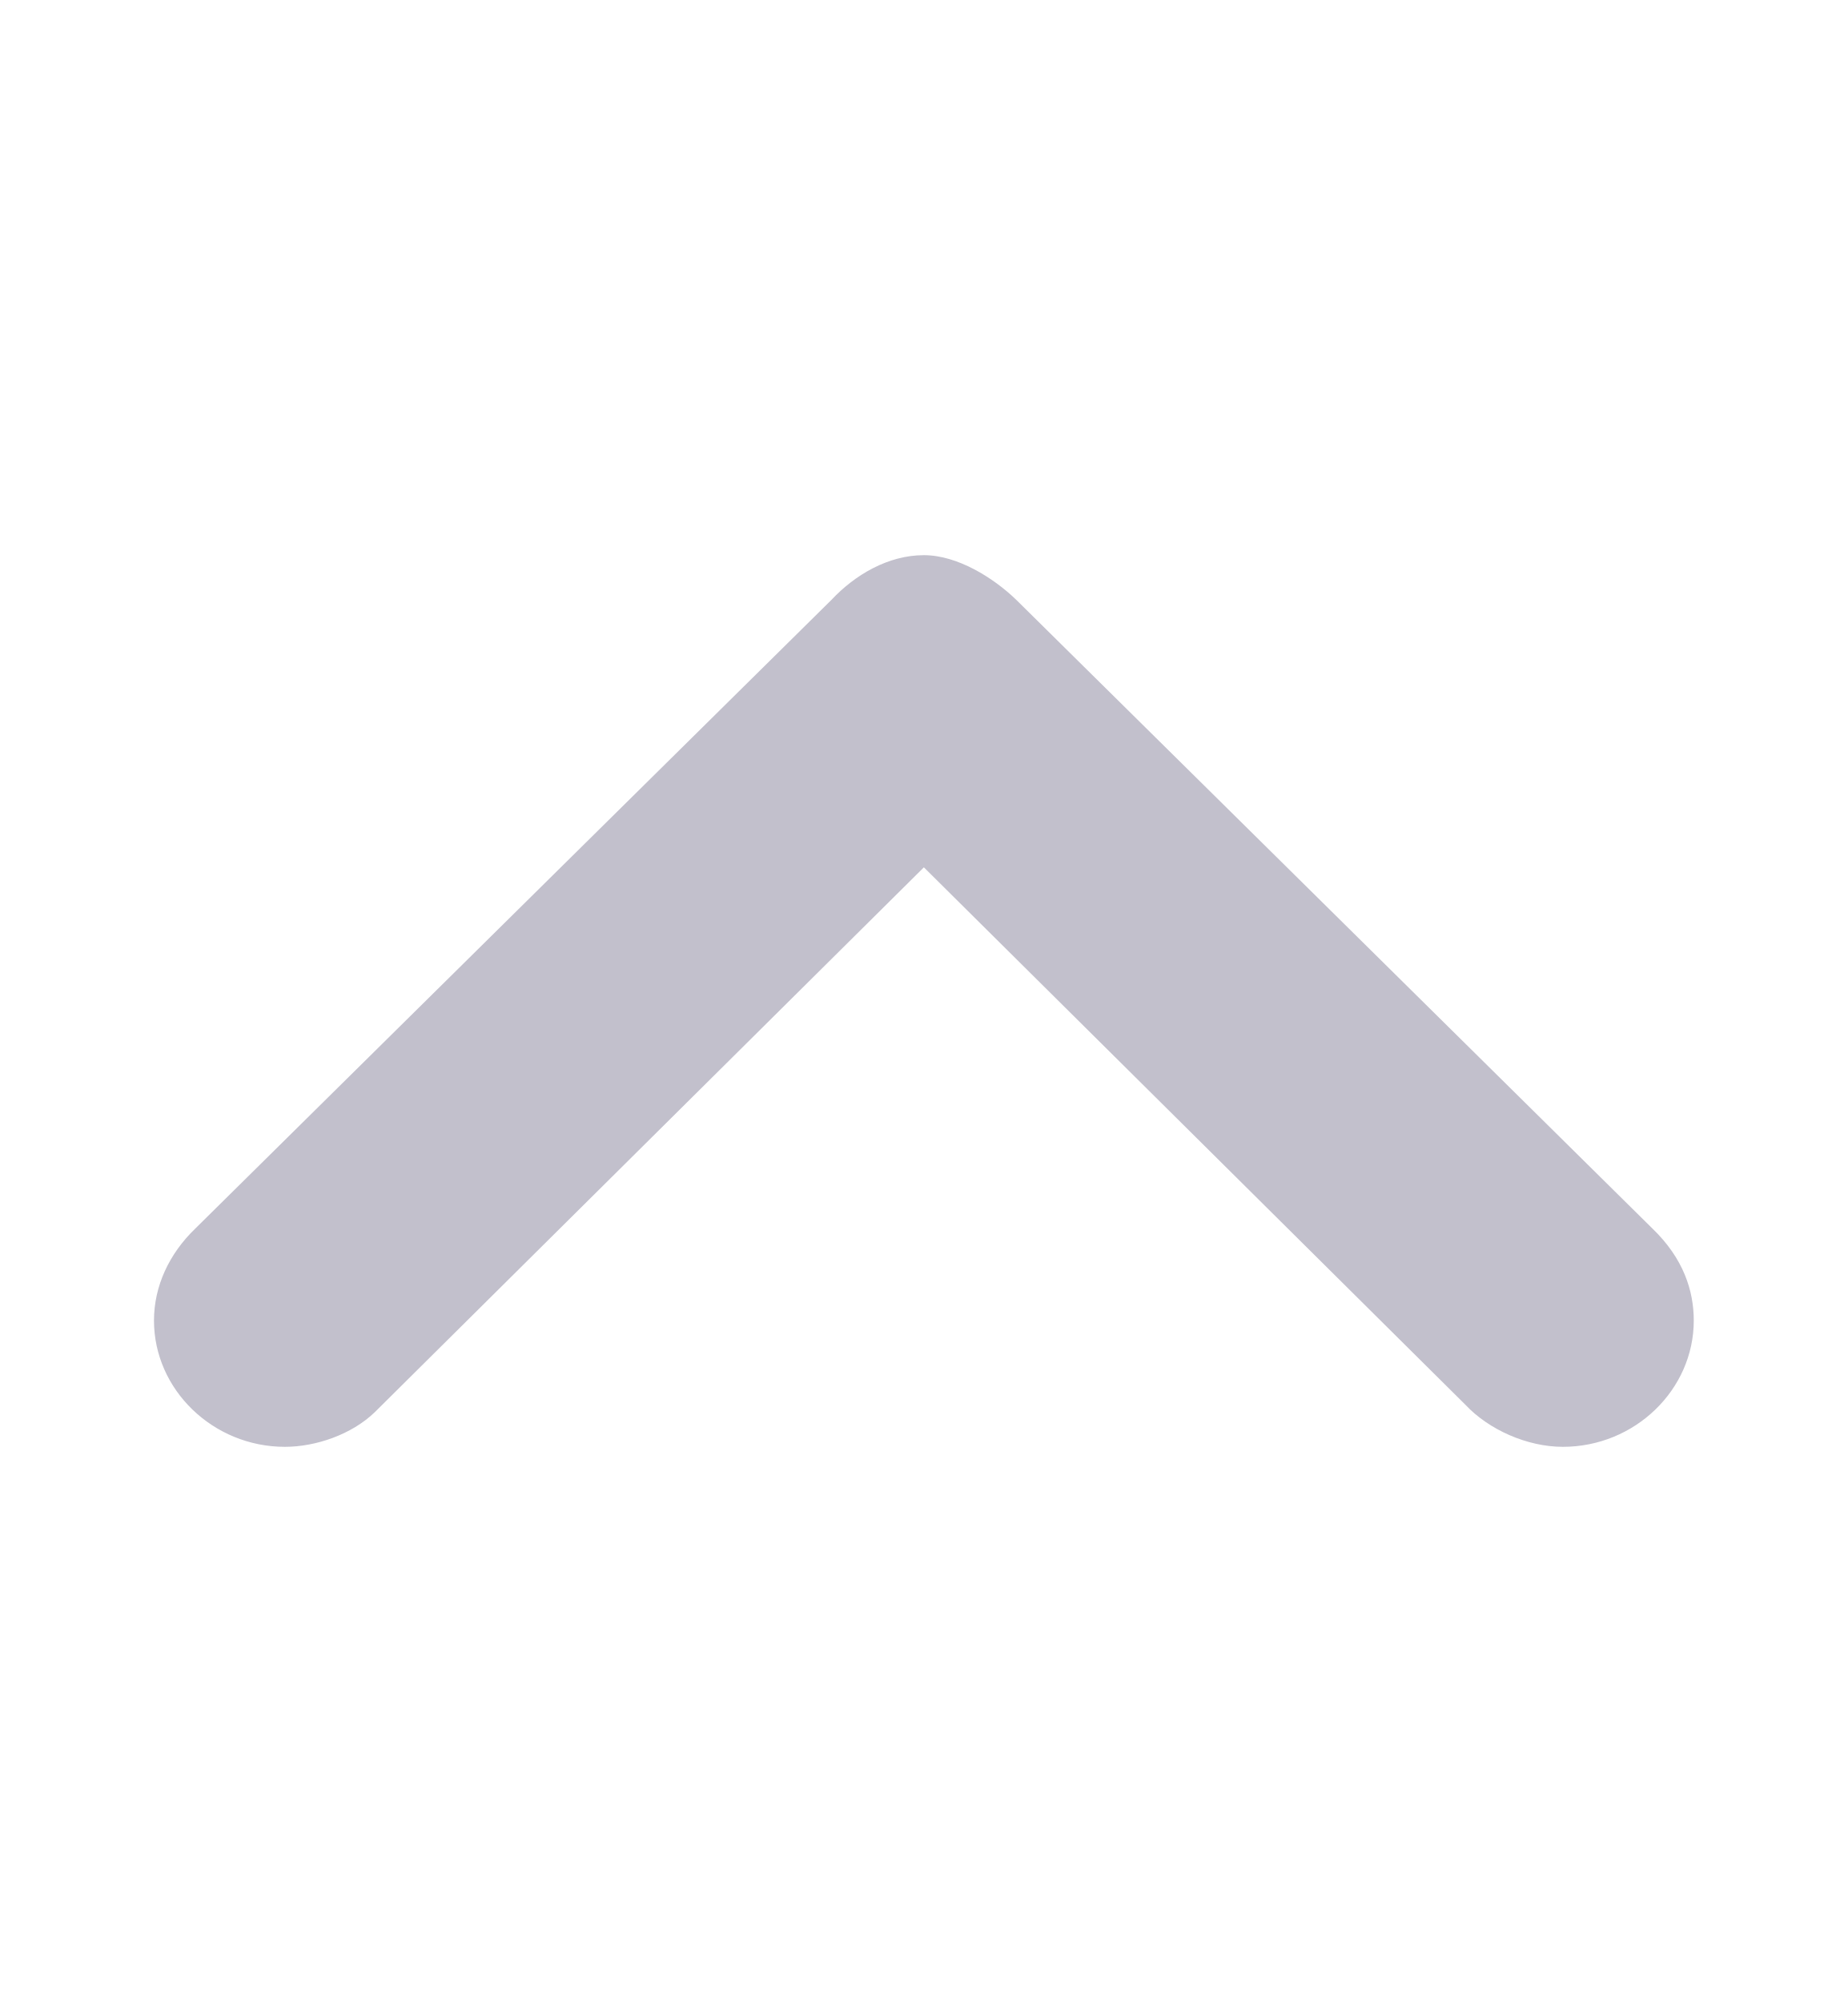
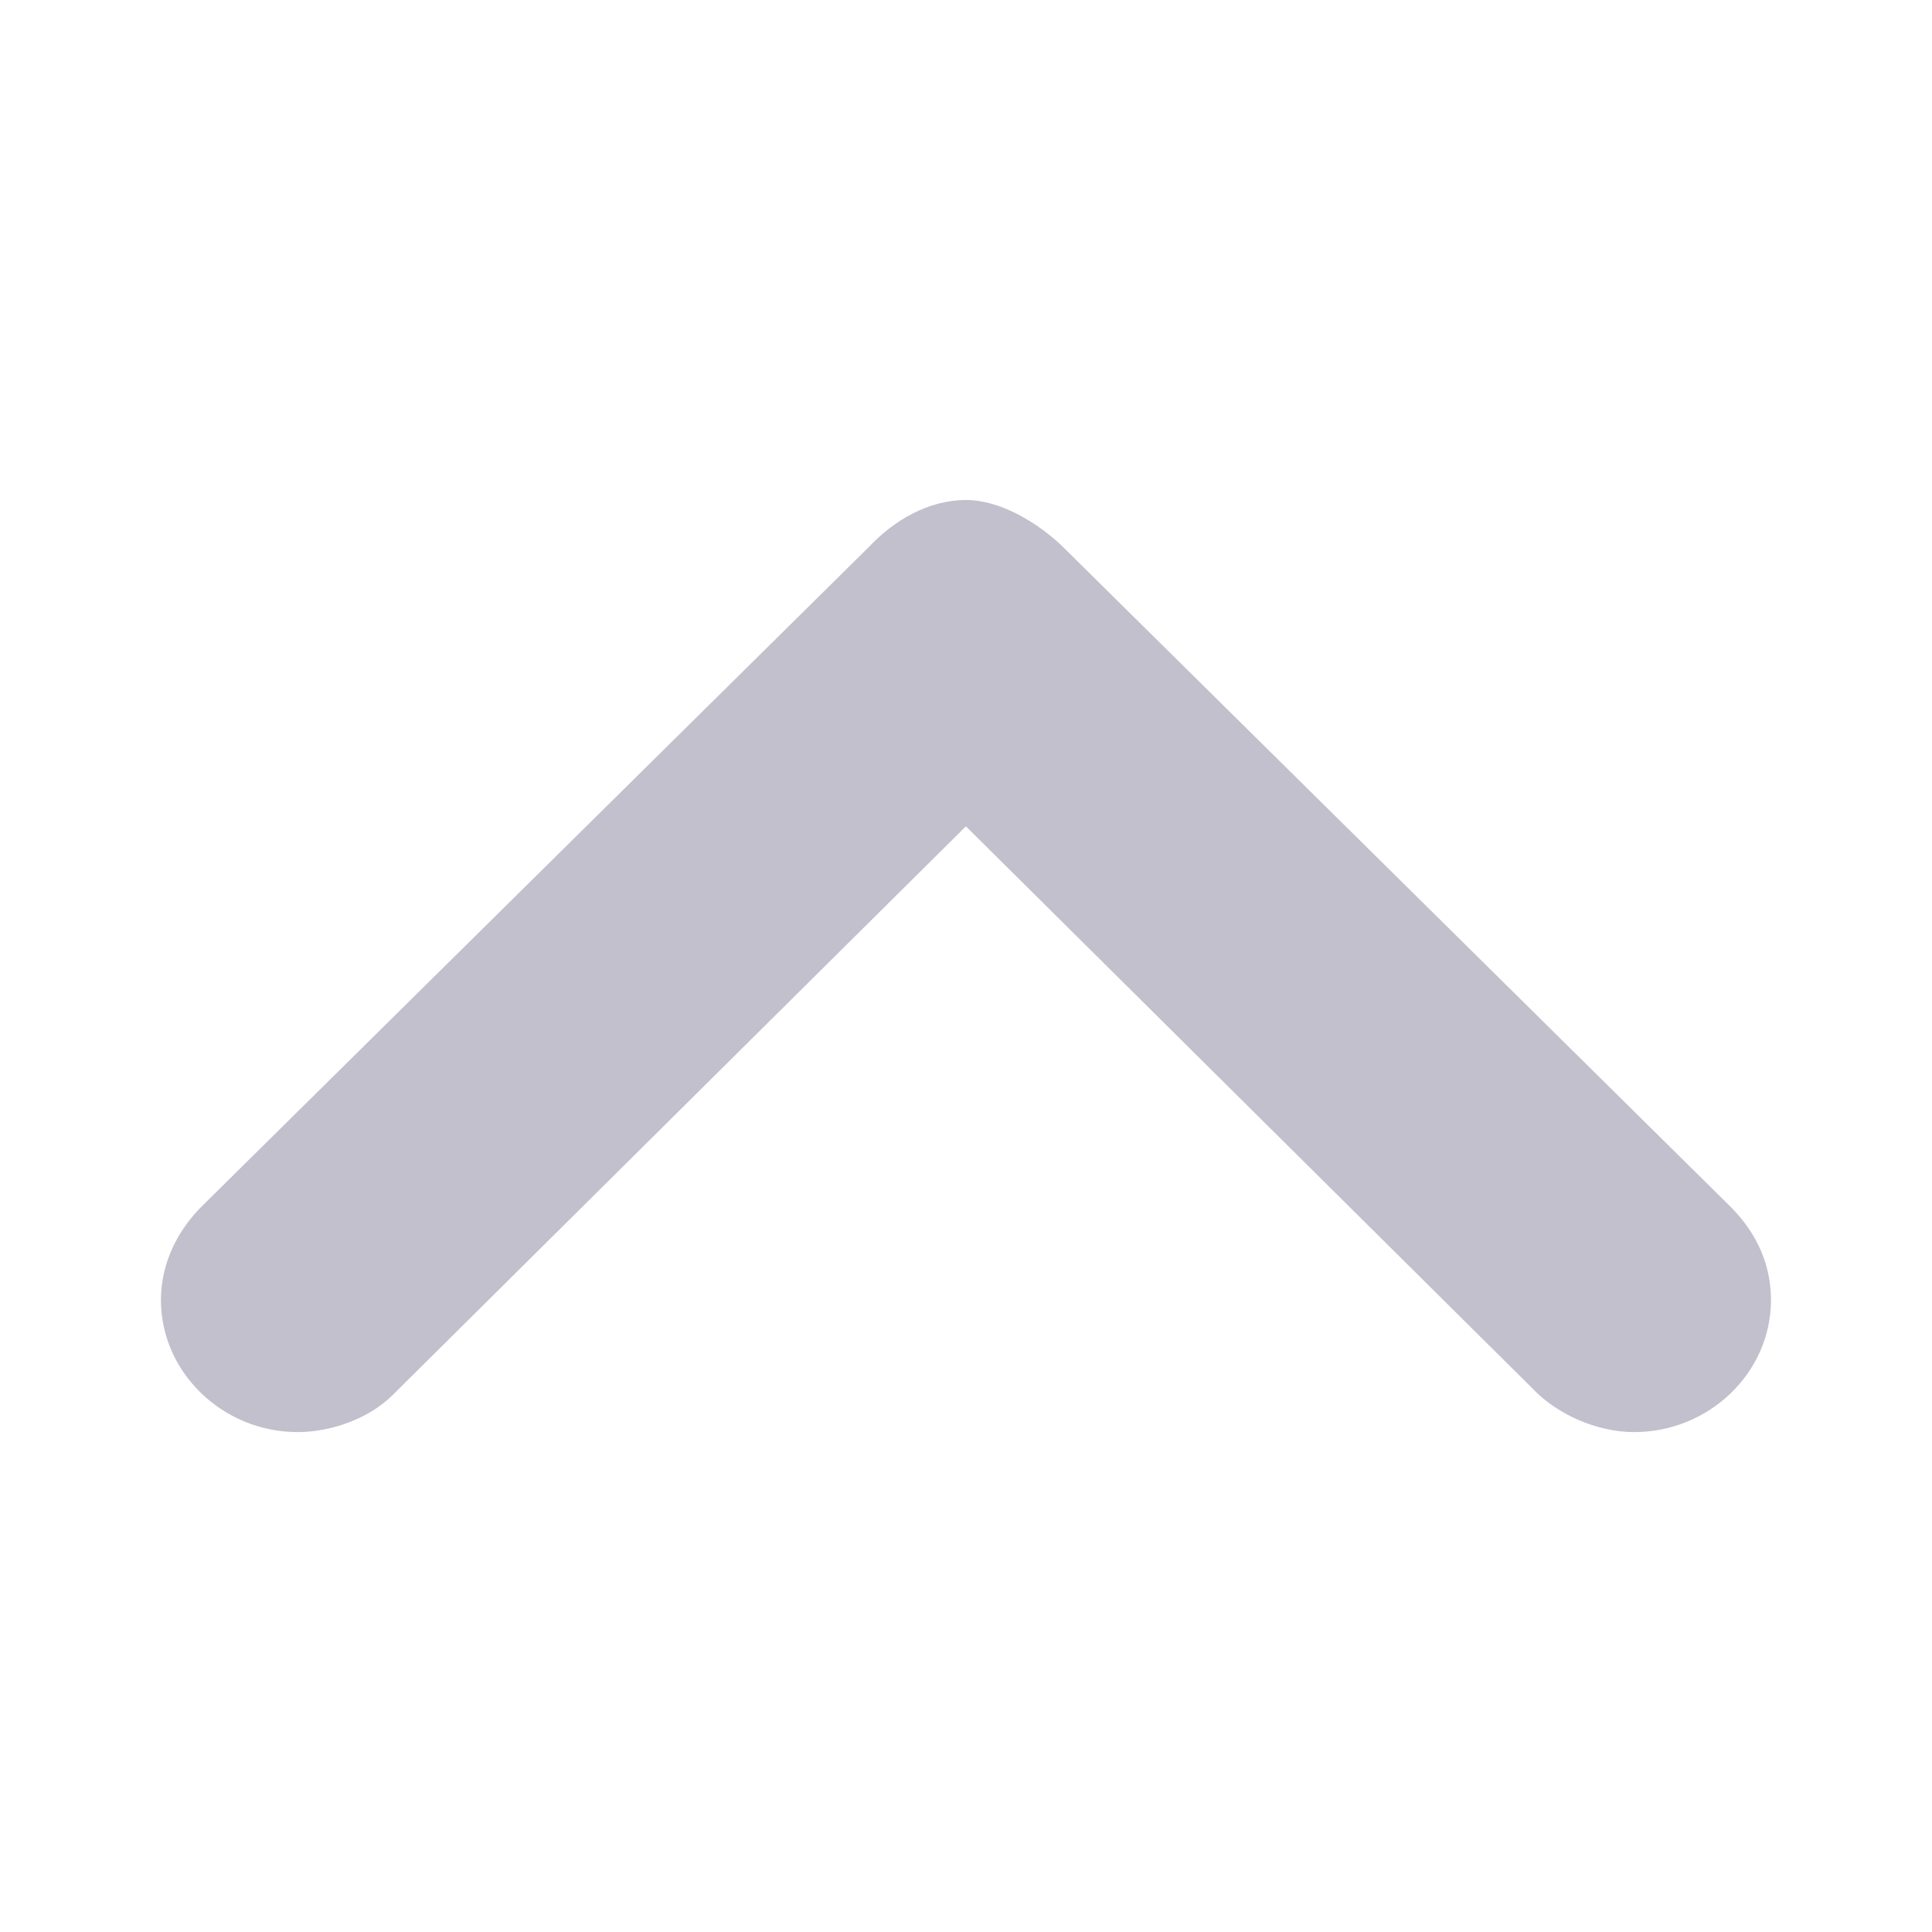
- <svg xmlns="http://www.w3.org/2000/svg" width="12" height="13" viewBox="0 0 12 13" fill="none">
-   <path fill-rule="evenodd" clip-rule="evenodd" d="M10.15 9.395C9.917 9.395 9.668 9.283 9.517 9.122L6 5.632L2.434 9.17C2.284 9.315 2.051 9.395 1.85 9.395C1.384 9.395 1 9.024 1 8.575C1 8.35 1.1 8.14 1.267 7.979L5.4 3.895C5.551 3.734 5.767 3.605 6 3.605C6.217 3.605 6.451 3.751 6.6 3.895L10.733 7.979C10.933 8.172 11 8.382 11 8.575C11 9.024 10.617 9.395 10.15 9.395Z" fill="#C2C0CC" />
+ <svg xmlns="http://www.w3.org/2000/svg" width="20" height="20" viewBox="0 0 20 20" fill="none">
+   <path fill-rule="evenodd" clip-rule="evenodd" d="M16.917 14.825C16.528 14.825 16.112 14.638 15.861 14.37L9.999 8.554L4.056 14.45C3.807 14.692 3.418 14.825 3.082 14.825C2.306 14.825 1.666 14.207 1.666 13.459C1.666 13.083 1.833 12.734 2.111 12.466L8.999 5.658C9.25 5.39 9.61 5.176 9.999 5.176C10.362 5.176 10.751 5.418 11 5.658L17.888 12.466C18.221 12.787 18.333 13.137 18.333 13.459C18.333 14.207 17.695 14.825 16.917 14.825Z" fill="#C2C0CC" />
</svg>
